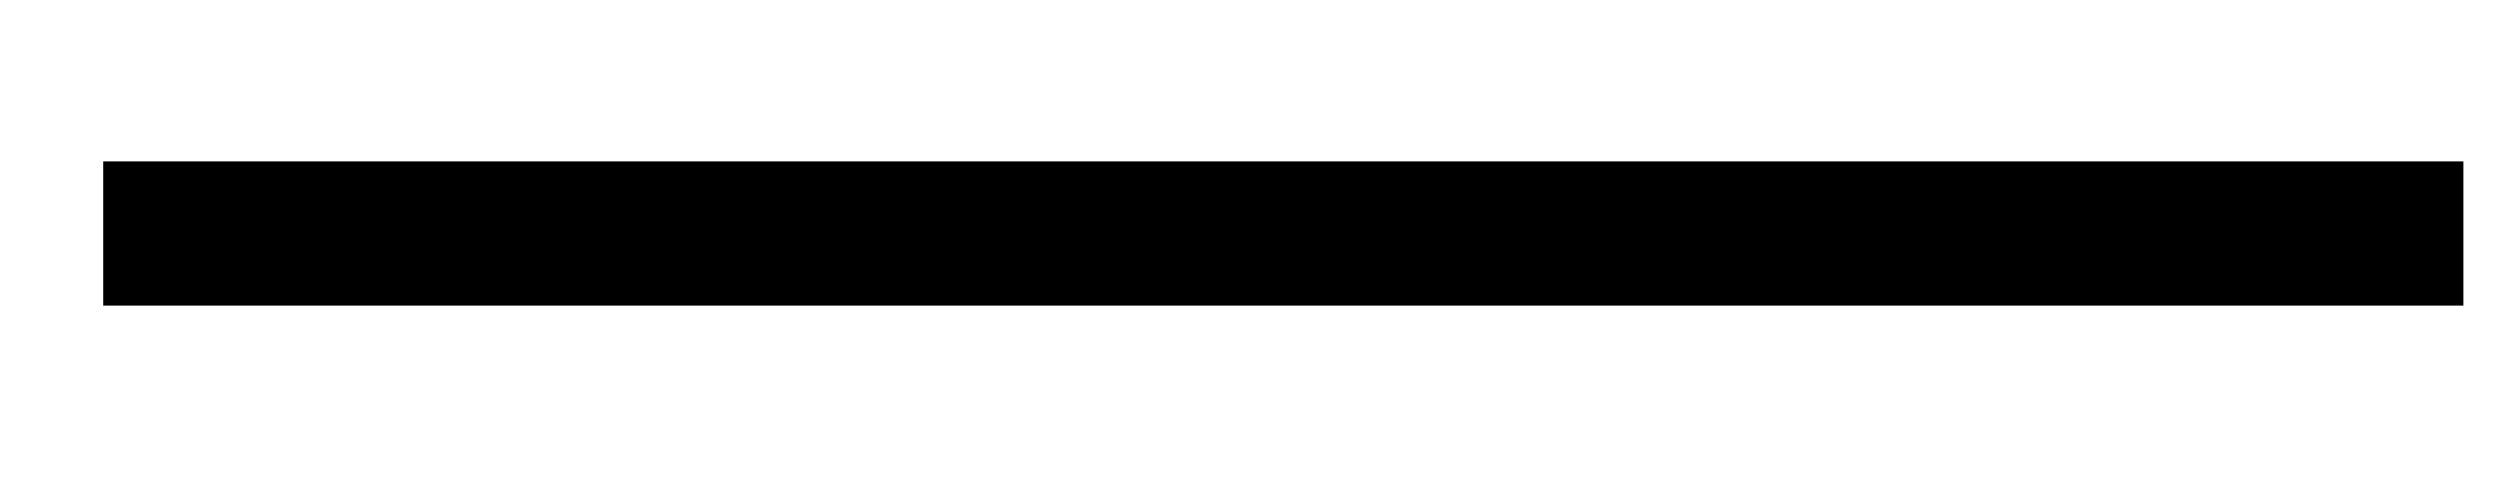
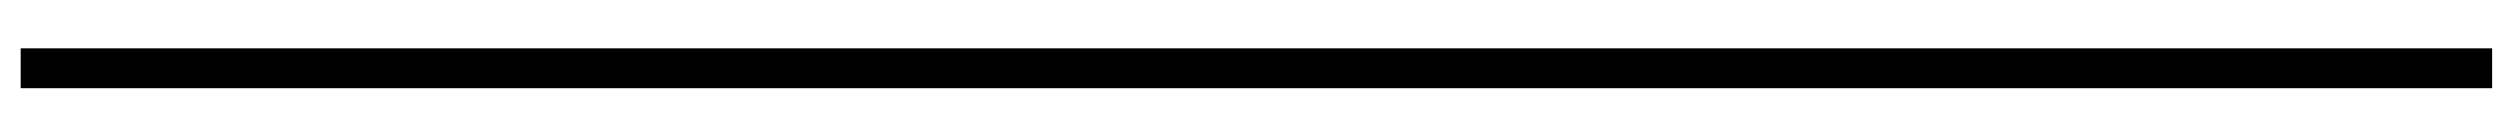
- <svg xmlns="http://www.w3.org/2000/svg" version="1.1" width="52px" height="10px" viewBox="2504 524  52 10">
-   <g transform="matrix(0.5499906 -0.8351709 0.8351709 0.5499906 696.7185 2351.037 )">
-     <path d="M 2544 550  L 2517 509  " stroke-width="3" stroke="#000000" fill="none" />
+ <svg xmlns="http://www.w3.org/2000/svg" version="1.1" width="188px" height="10px" viewBox="2380 318  188 10">
+   <g transform="matrix(-0.9631315 -0.2690311 0.2690311 -0.9631315 4769.89 1299.675 )">
+     <path d="M 2384 348  L 2563 298  " stroke-width="3" stroke="#000000" fill="none" />
  </g>
</svg>
